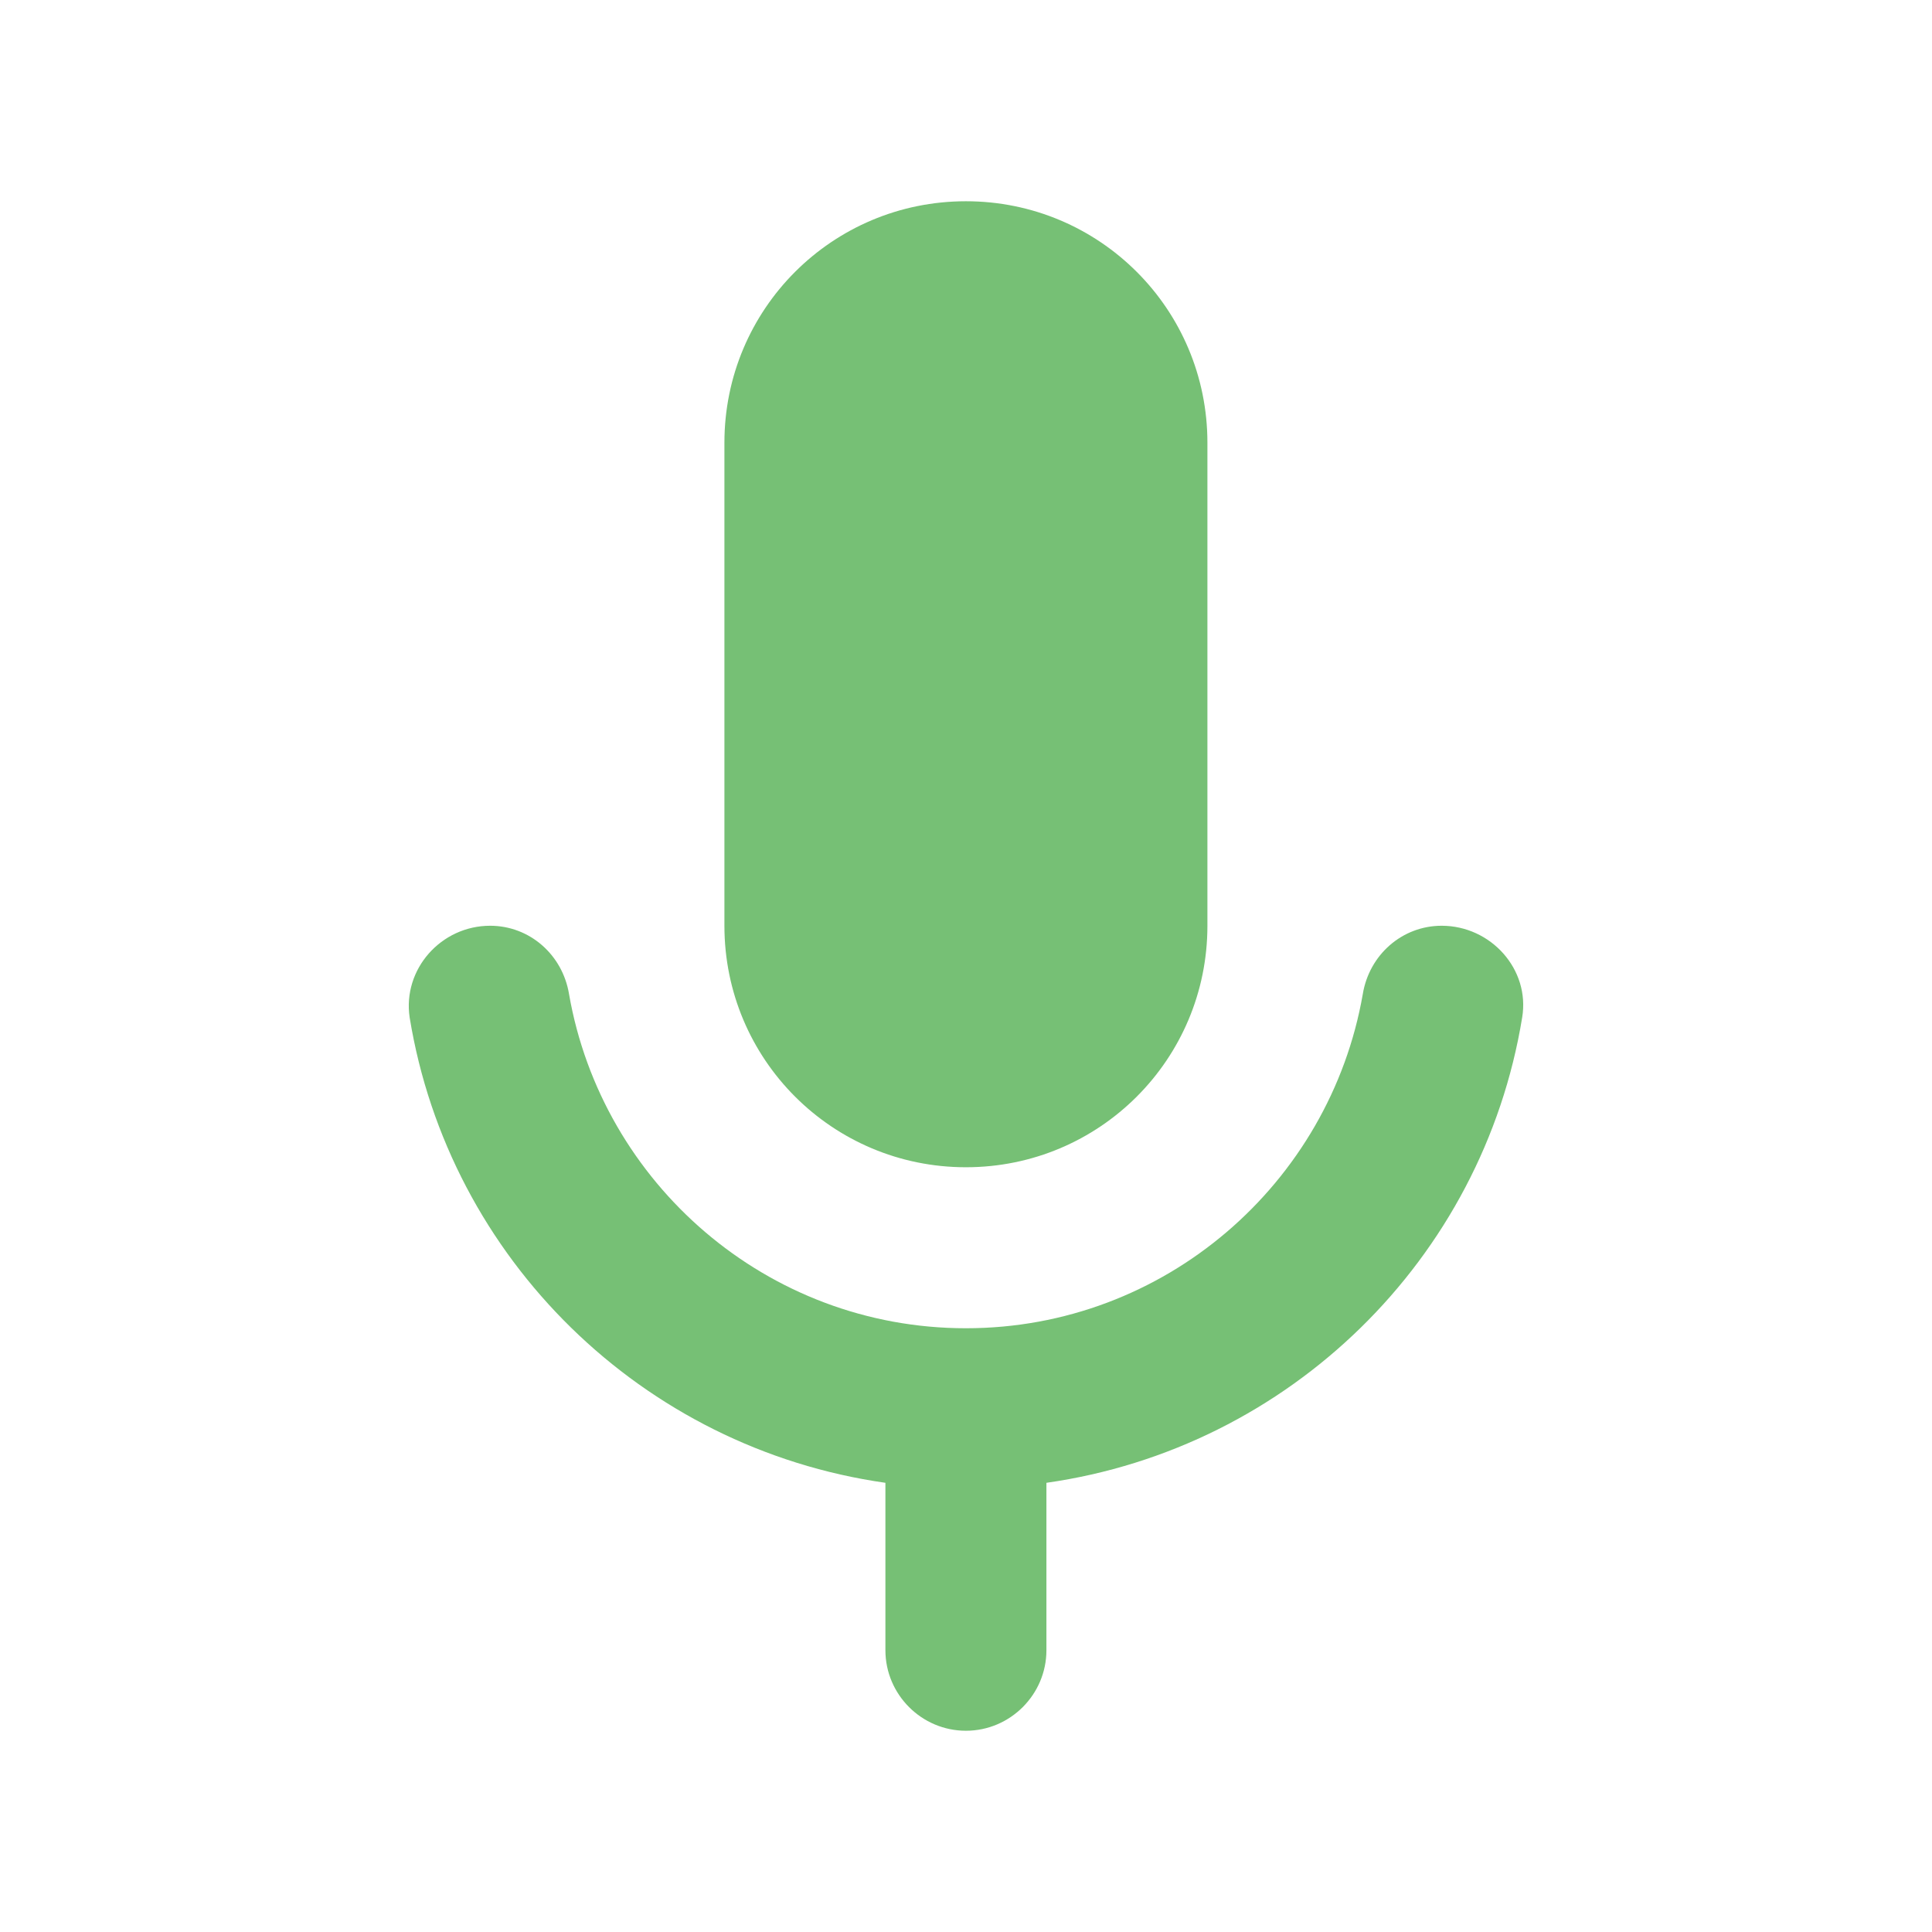
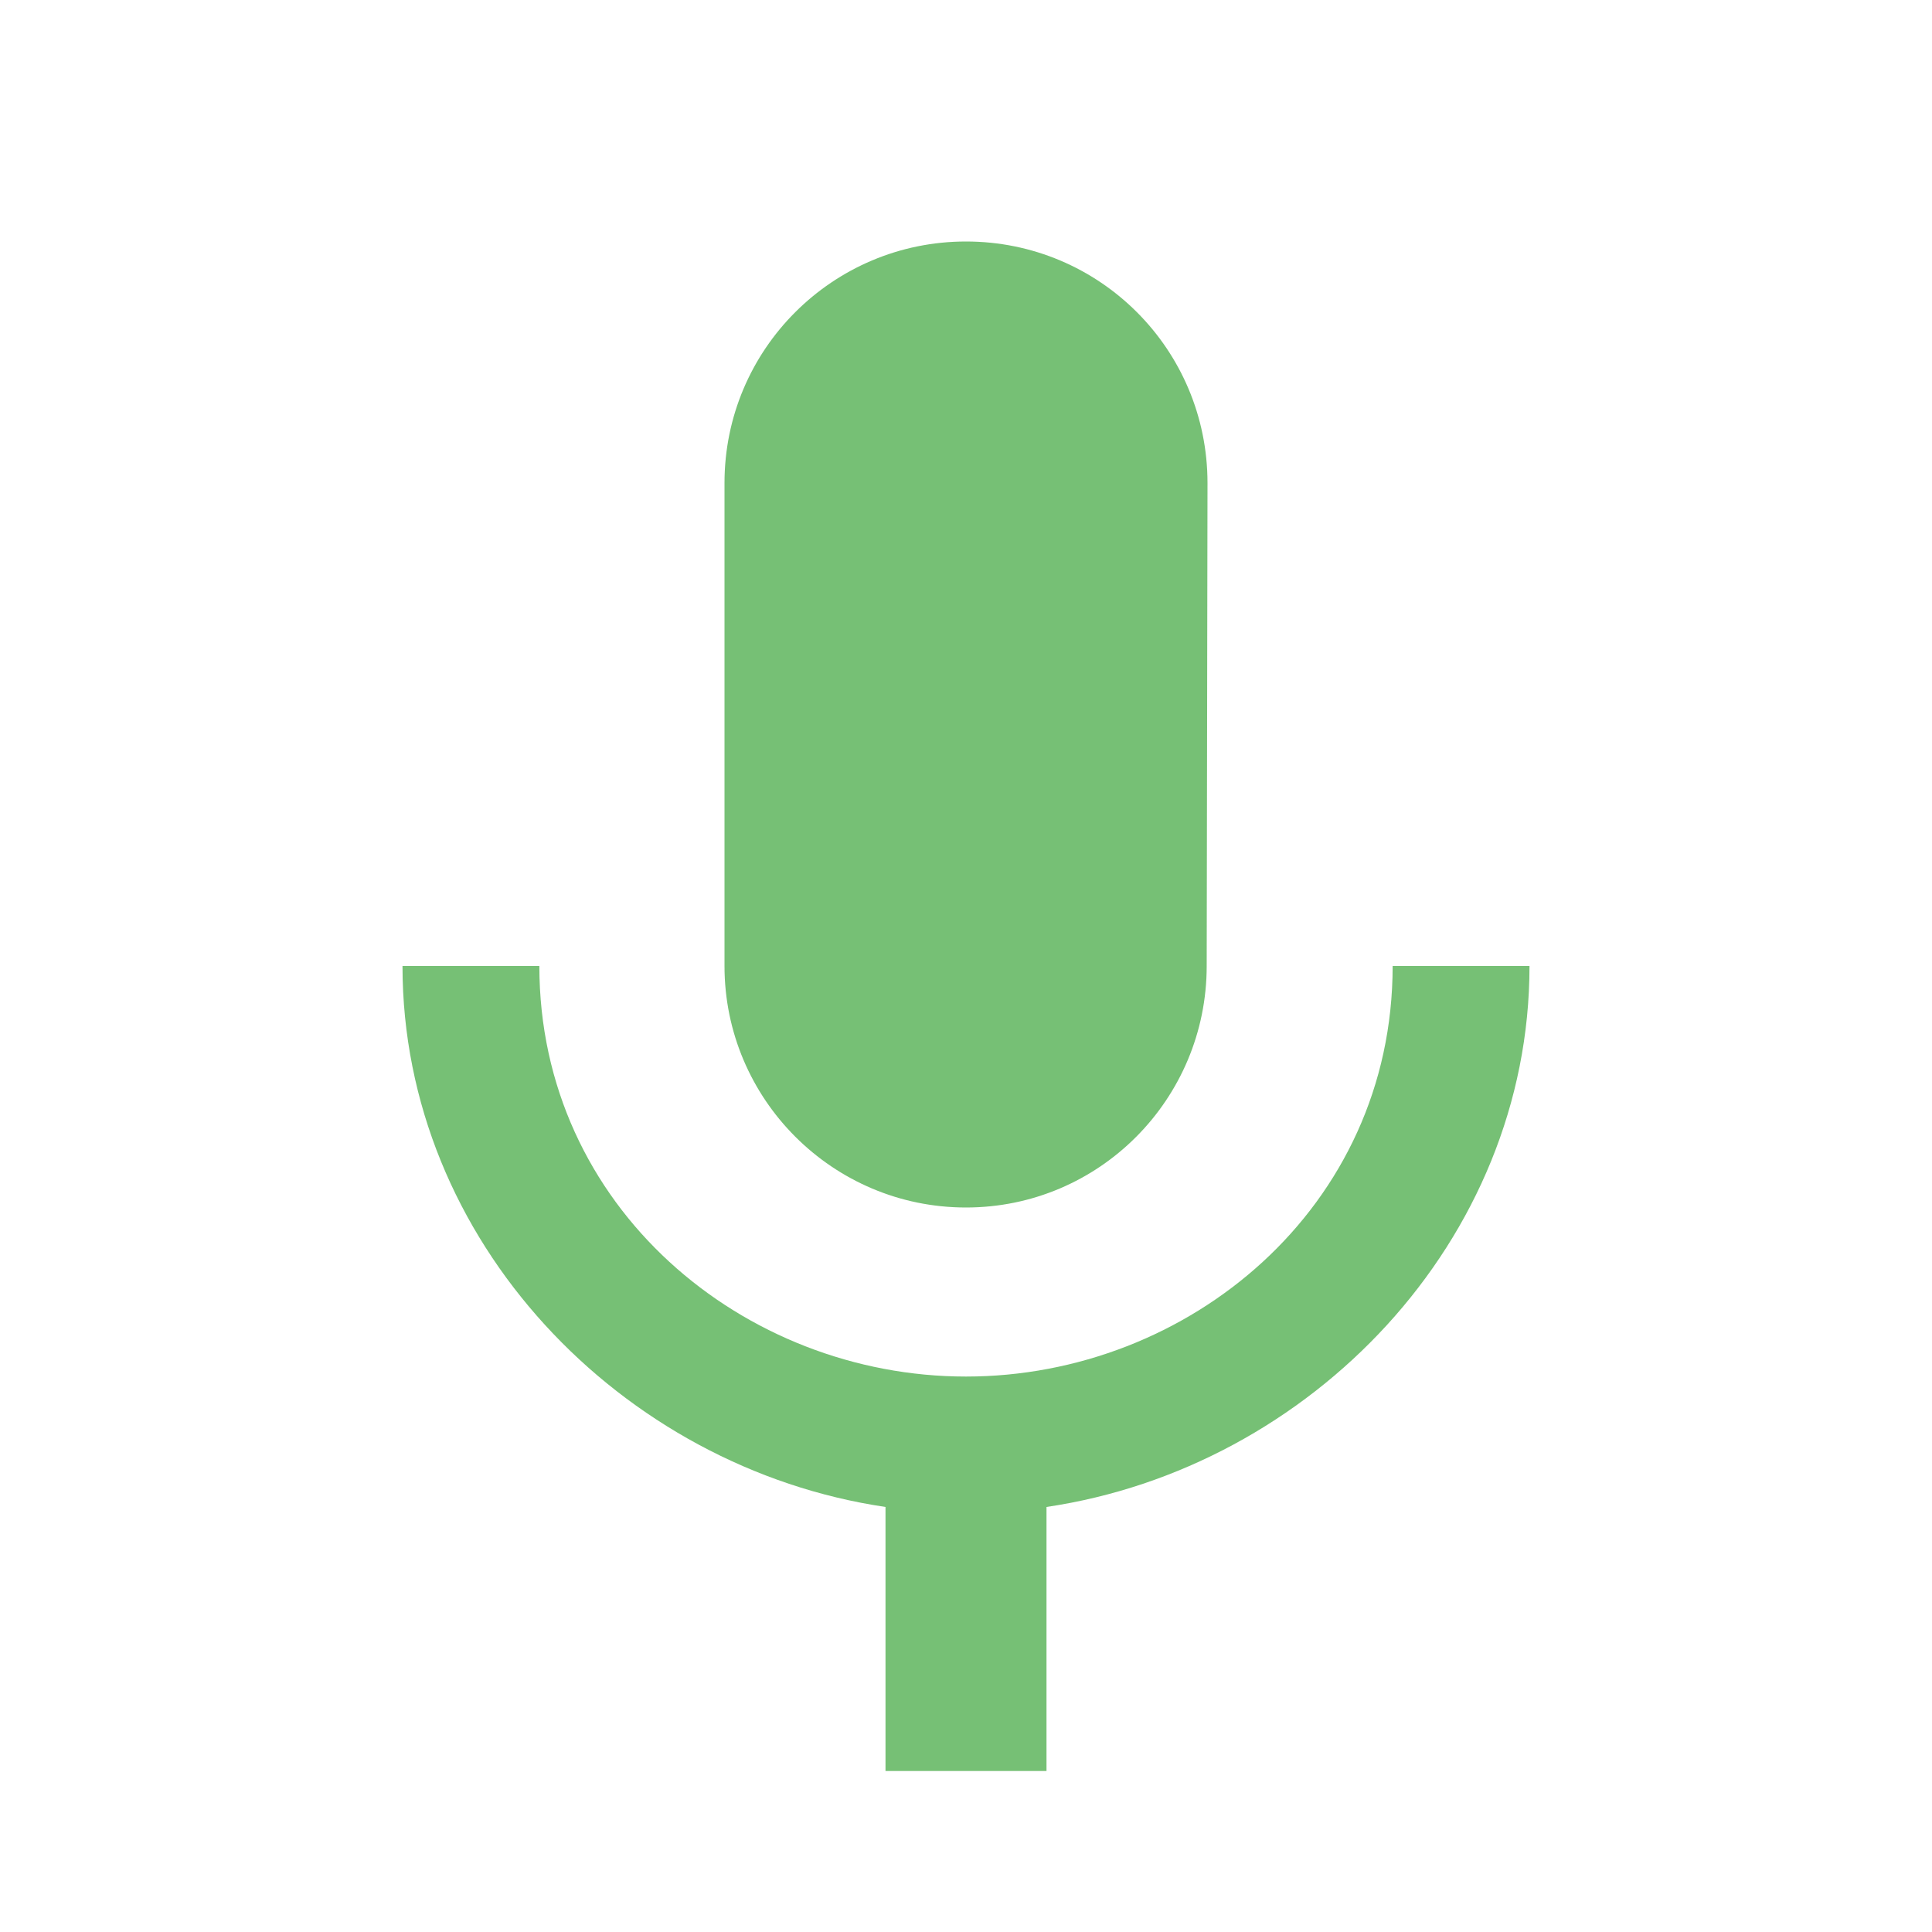
<svg xmlns="http://www.w3.org/2000/svg" width="48" height="48" viewBox="0 0 48 48" id="svg2" version="1.1">
  <defs id="defs8" />
-   <g style="fill:#259b24;fill-opacity:0.627" id="g4564" transform="matrix(2,0,0,2,-0.00212852,1)">
-     <path d="m 12,14 c 1.66,0 3,-1.34 3,-3 V 5 C 15,3.34 13.66,2 12,2 10.34,2 9,3.34 9,5 v 6 c 0,1.66 1.34,3 3,3 z m 5.91,-3 c -0.49,0 -0.9,0.36 -0.98,0.85 C 16.52,14.2 14.47,16 12,16 9.53,16 7.48,14.2 7.07,11.85 6.99,11.36 6.58,11 6.09,11 c -0.61,0 -1.09,0.54 -1,1.14 0.49,3 2.89,5.35 5.91,5.78 V 20 c 0,0.55 0.45,1 1,1 0.55,0 1,-0.45 1,-1 v -2.08 c 3.02,-0.43 5.42,-2.78 5.91,-5.78 0.1,-0.6 -0.39,-1.14 -1,-1.14 z" id="path4555" style="fill:#259b24;fill-opacity:0.627" />
-   </g>
+   <path d="M24 30c3.31 0 5.98-2.69 5.98-6L30 12c0-3.32-2.68-6-6-6-3.31 0-6 2.68-6 6v12c0 3.31 2.69 6 6 6zm10.6-6c0 6-5.07 10.2-10.6 10.2-5.52 0-10.6-4.2-10.6-10.2H10c0 6.83 5.44 12.47 12 13.44V44h4v-6.56c6.56-.97 12-6.61 12-13.44h-3.4z" id="path4" style="fill:#259b24;fill-opacity:0.627" />
</svg>
